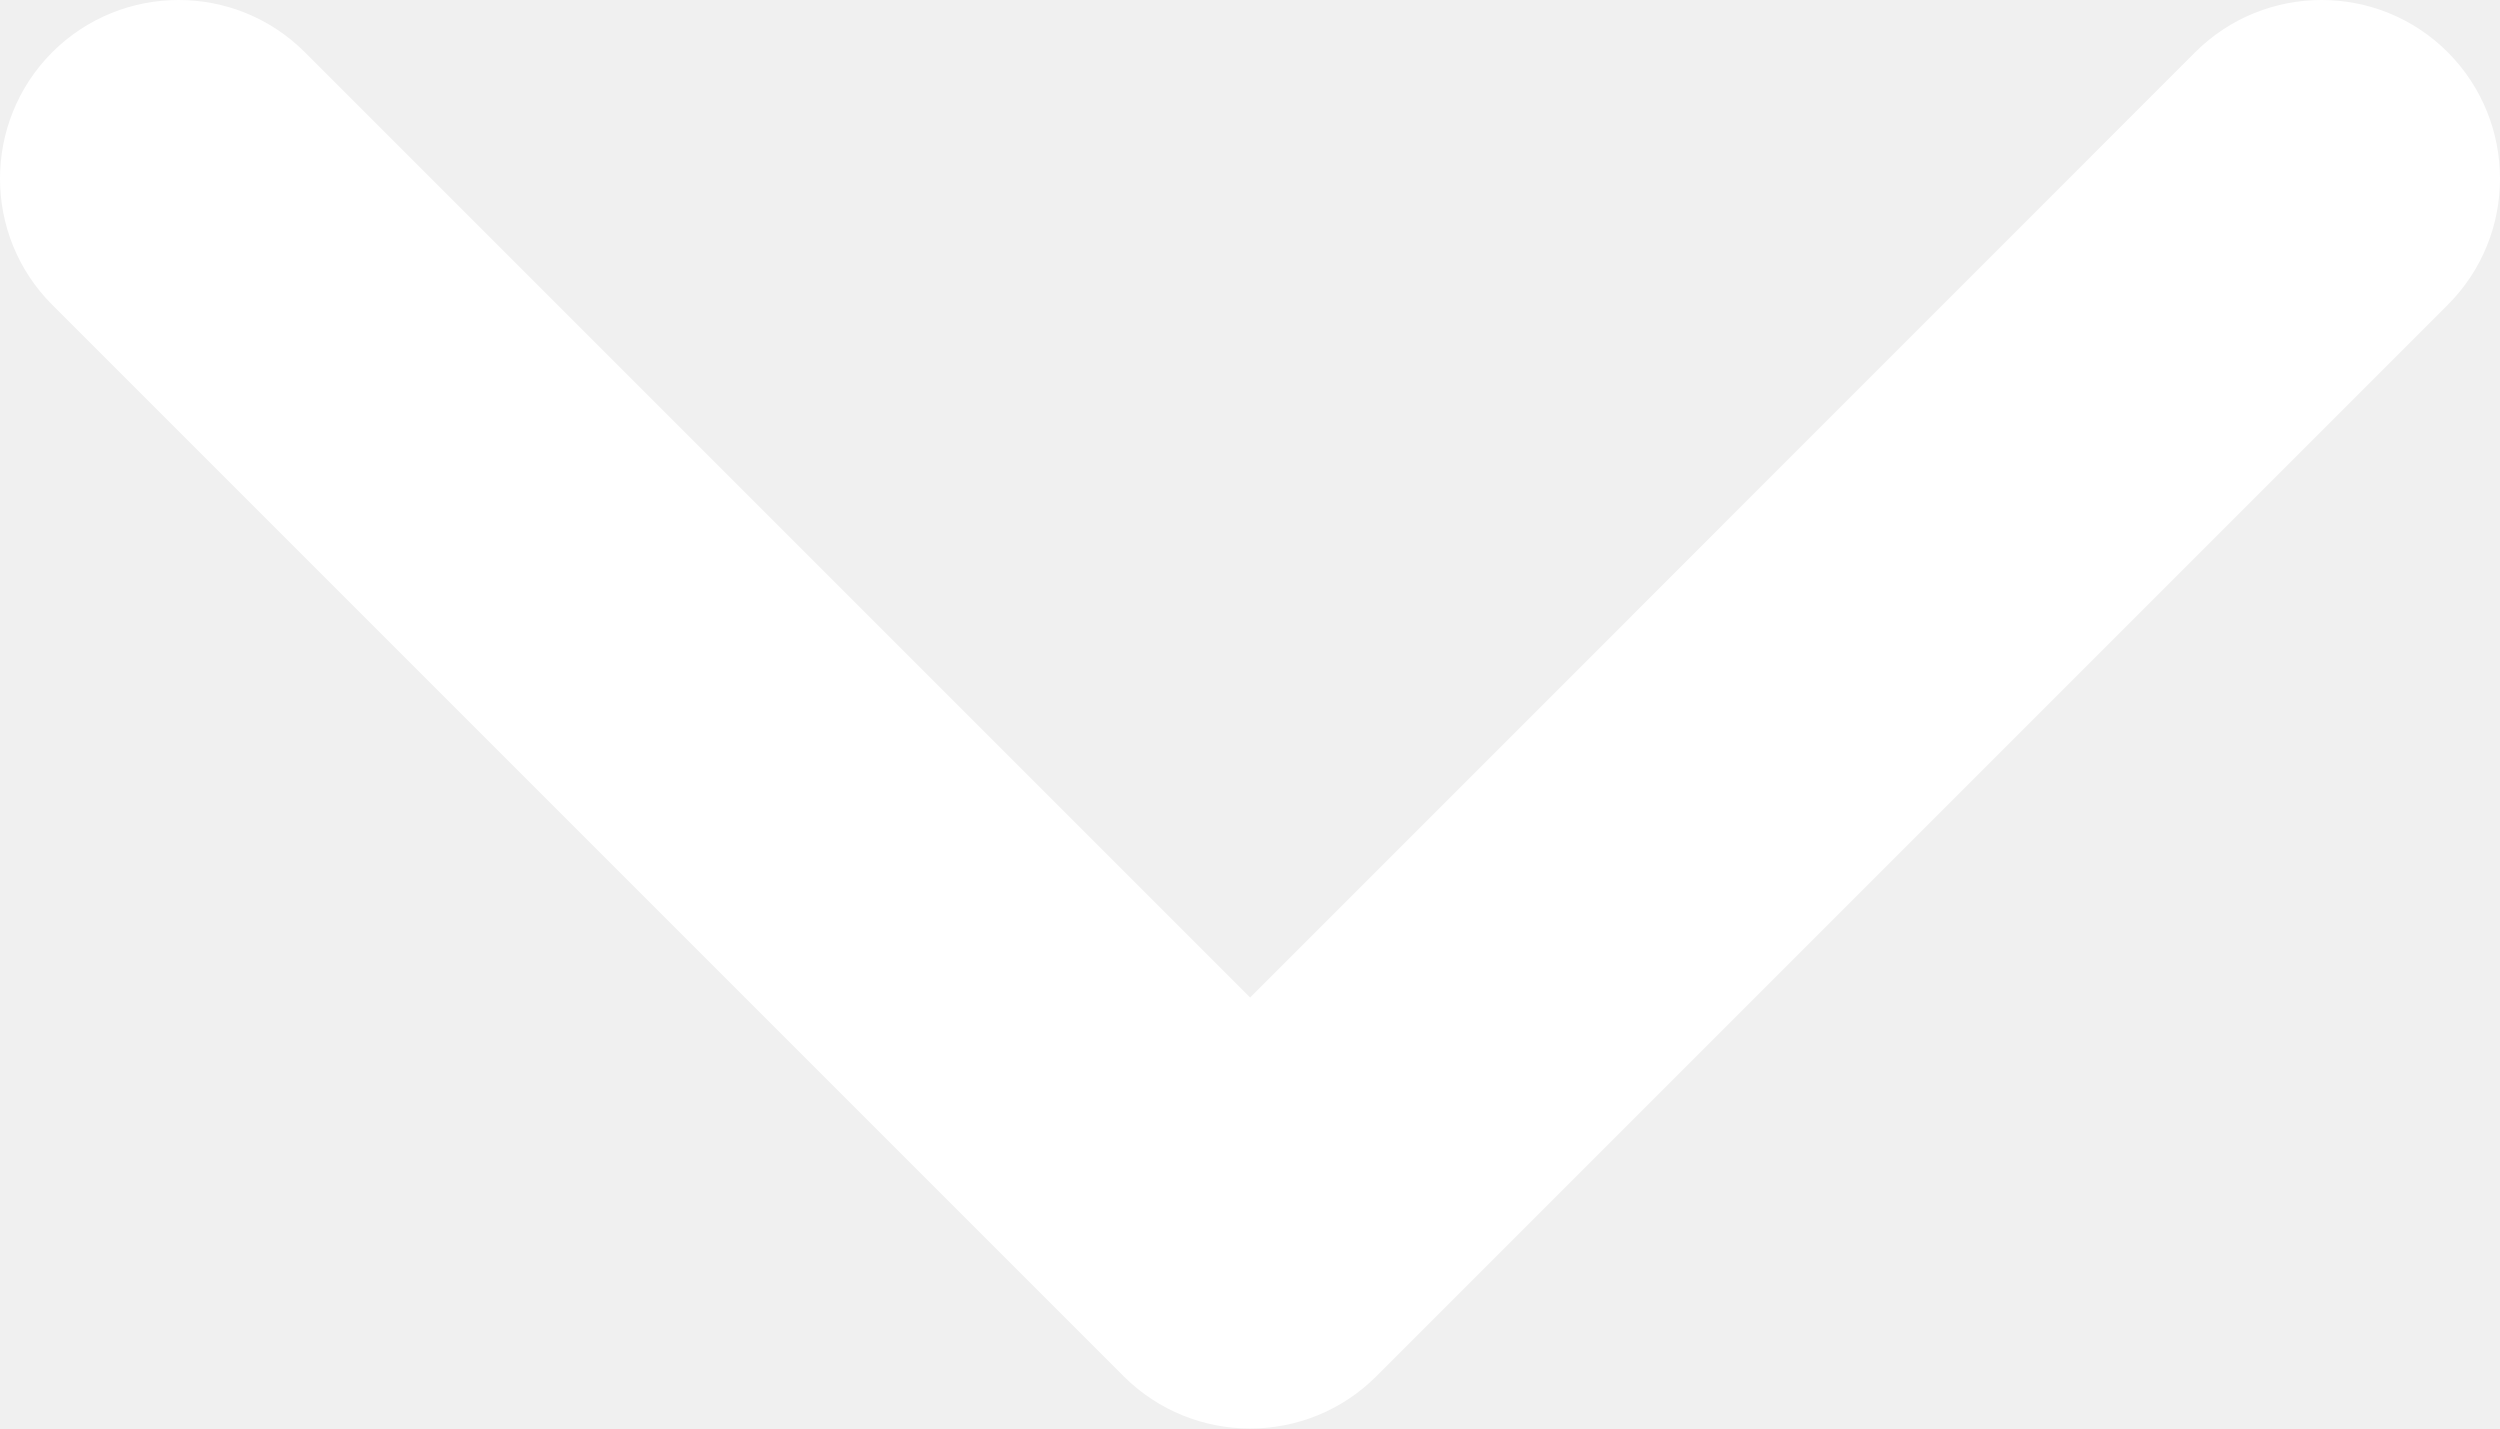
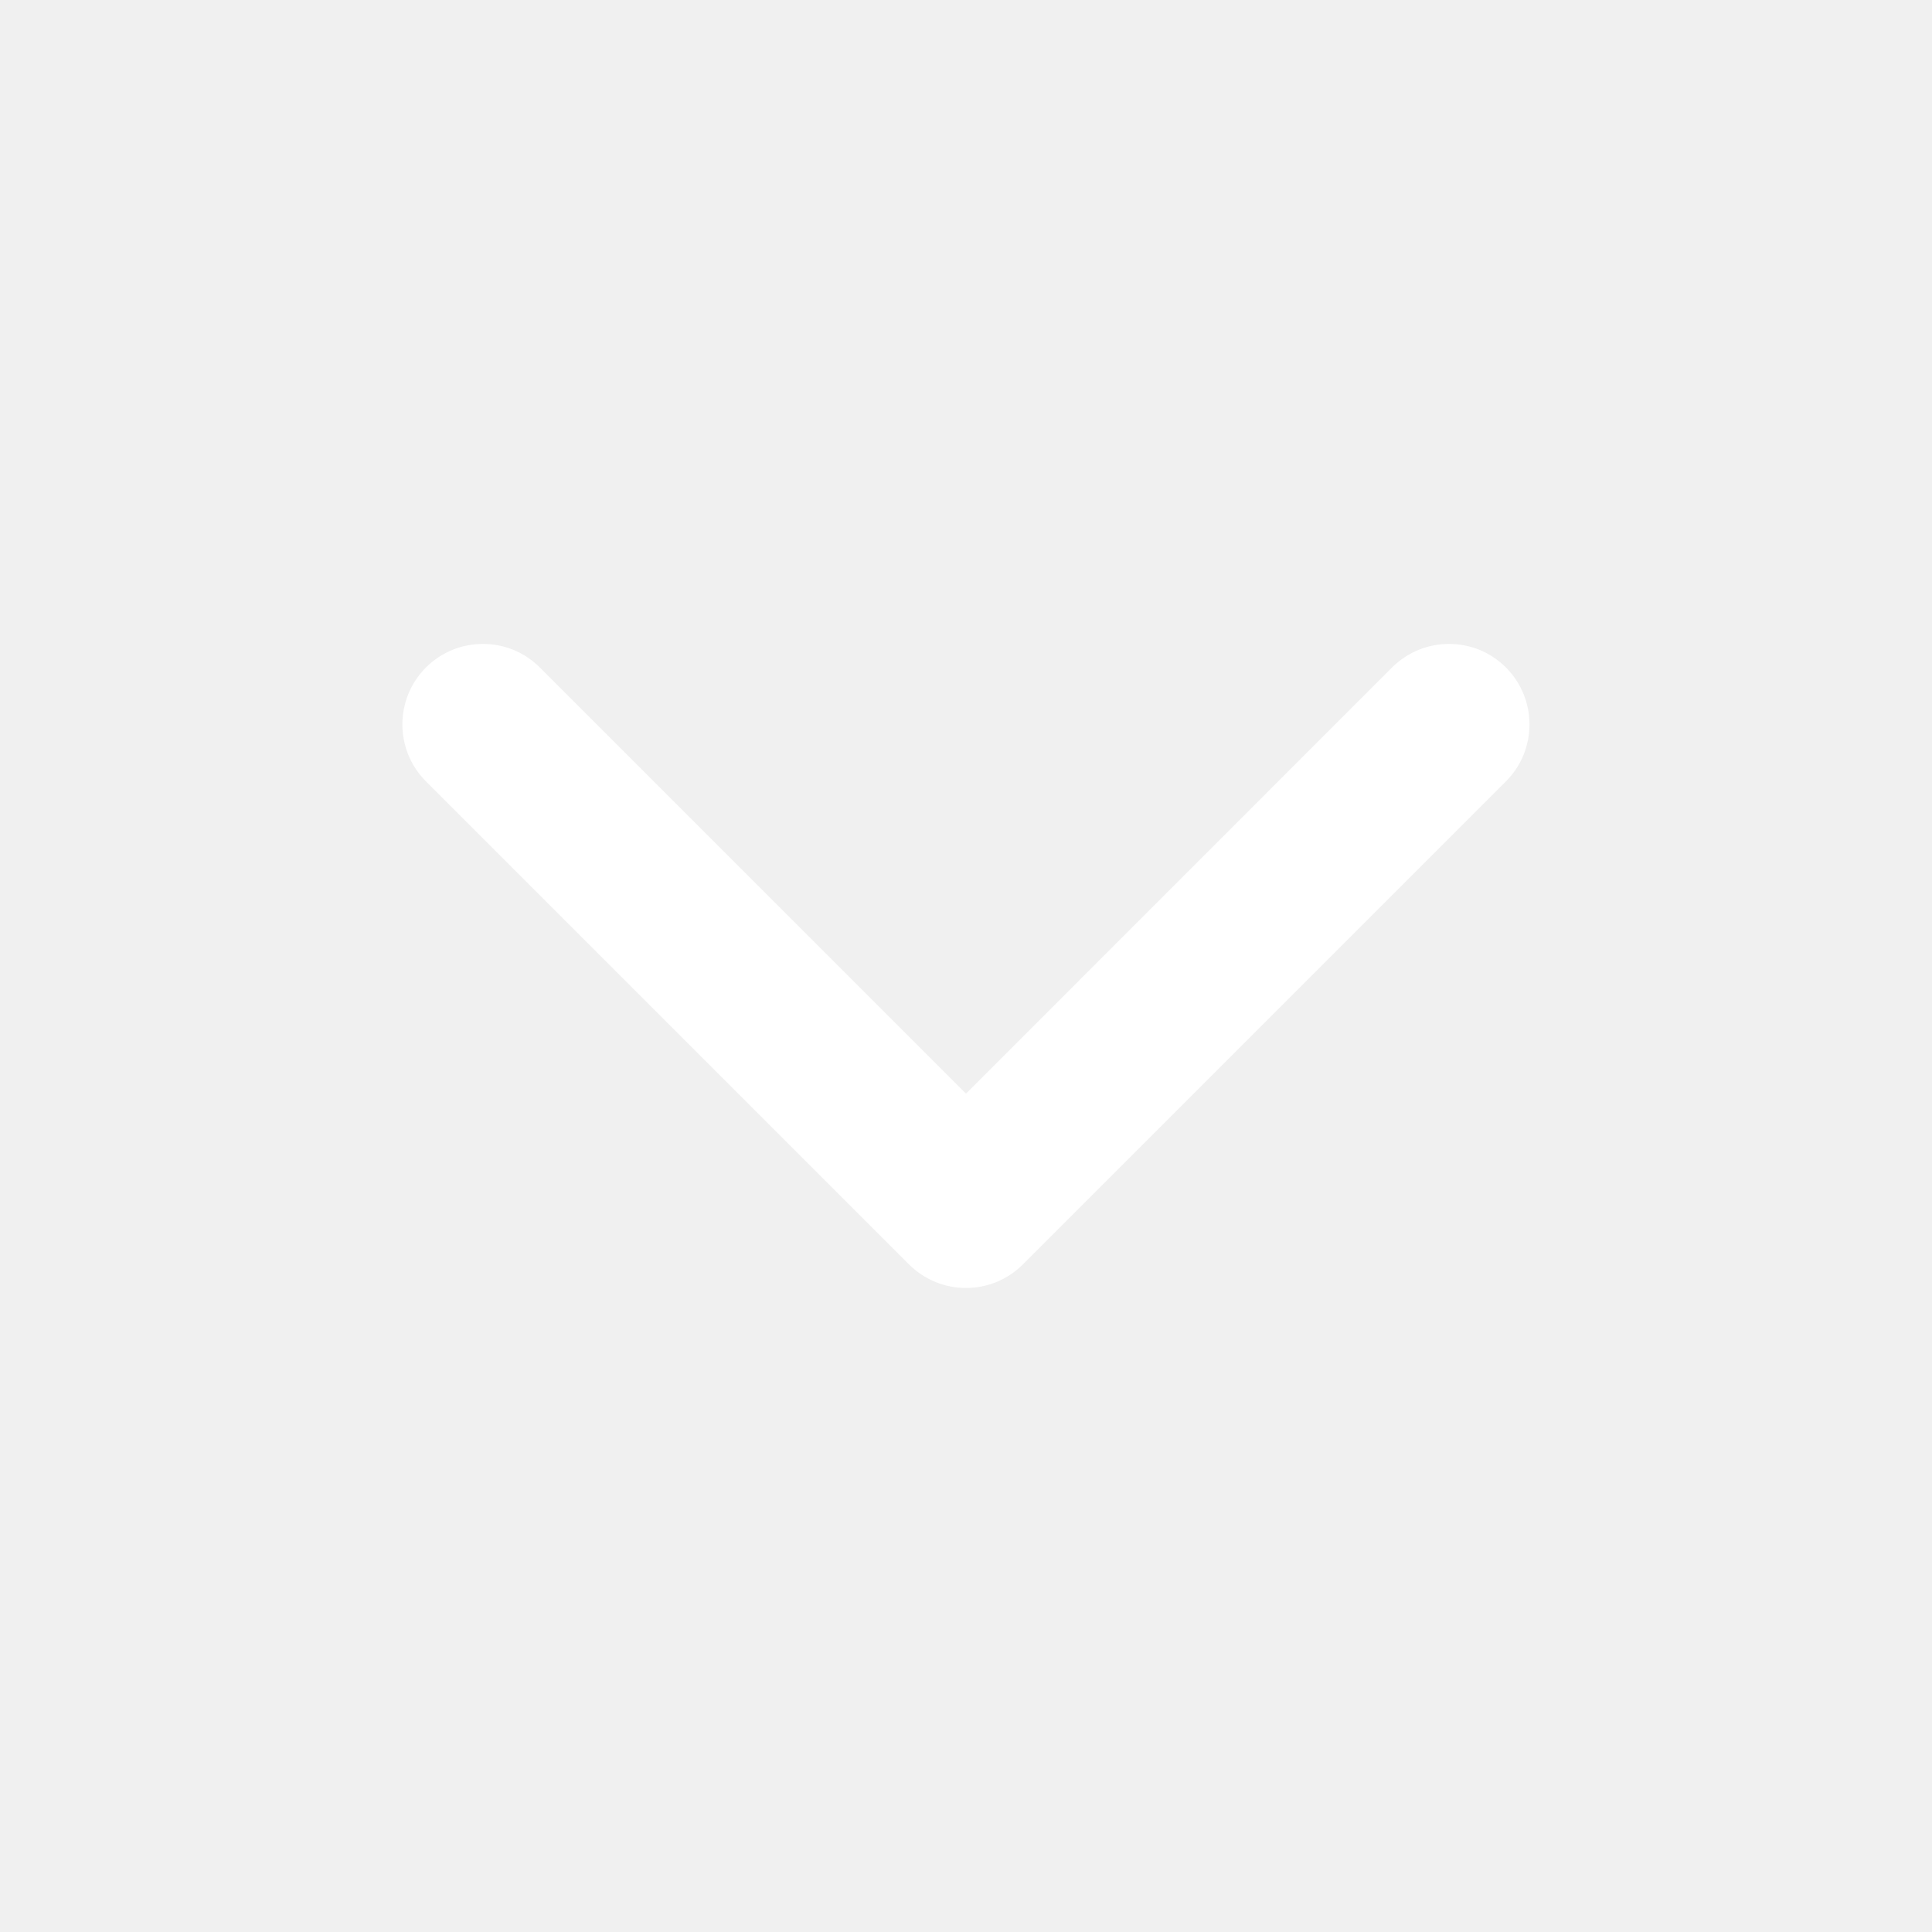
- <svg xmlns="http://www.w3.org/2000/svg" preserveAspectRatio="none" overflow="visible" style="display: block;" width="9.333" height="5.333" viewBox="0 0 9.333 5.333" fill="none">
+ <svg xmlns="http://www.w3.org/2000/svg" style="display: block;" width="16" height="16" viewBox="-3.332 -5.332 15.998 15.998" fill="none">
  <path id="Vector (Stroke)" d="M8.195 0.195C8.456 -0.065 8.878 -0.065 9.138 0.195C9.398 0.456 9.398 0.878 9.138 1.138L5.138 5.138C4.878 5.398 4.456 5.398 4.195 5.138L0.195 1.138C-0.065 0.878 -0.065 0.456 0.195 0.195C0.456 -0.065 0.878 -0.065 1.138 0.195L4.667 3.724L8.195 0.195Z" fill="white" />
</svg>
